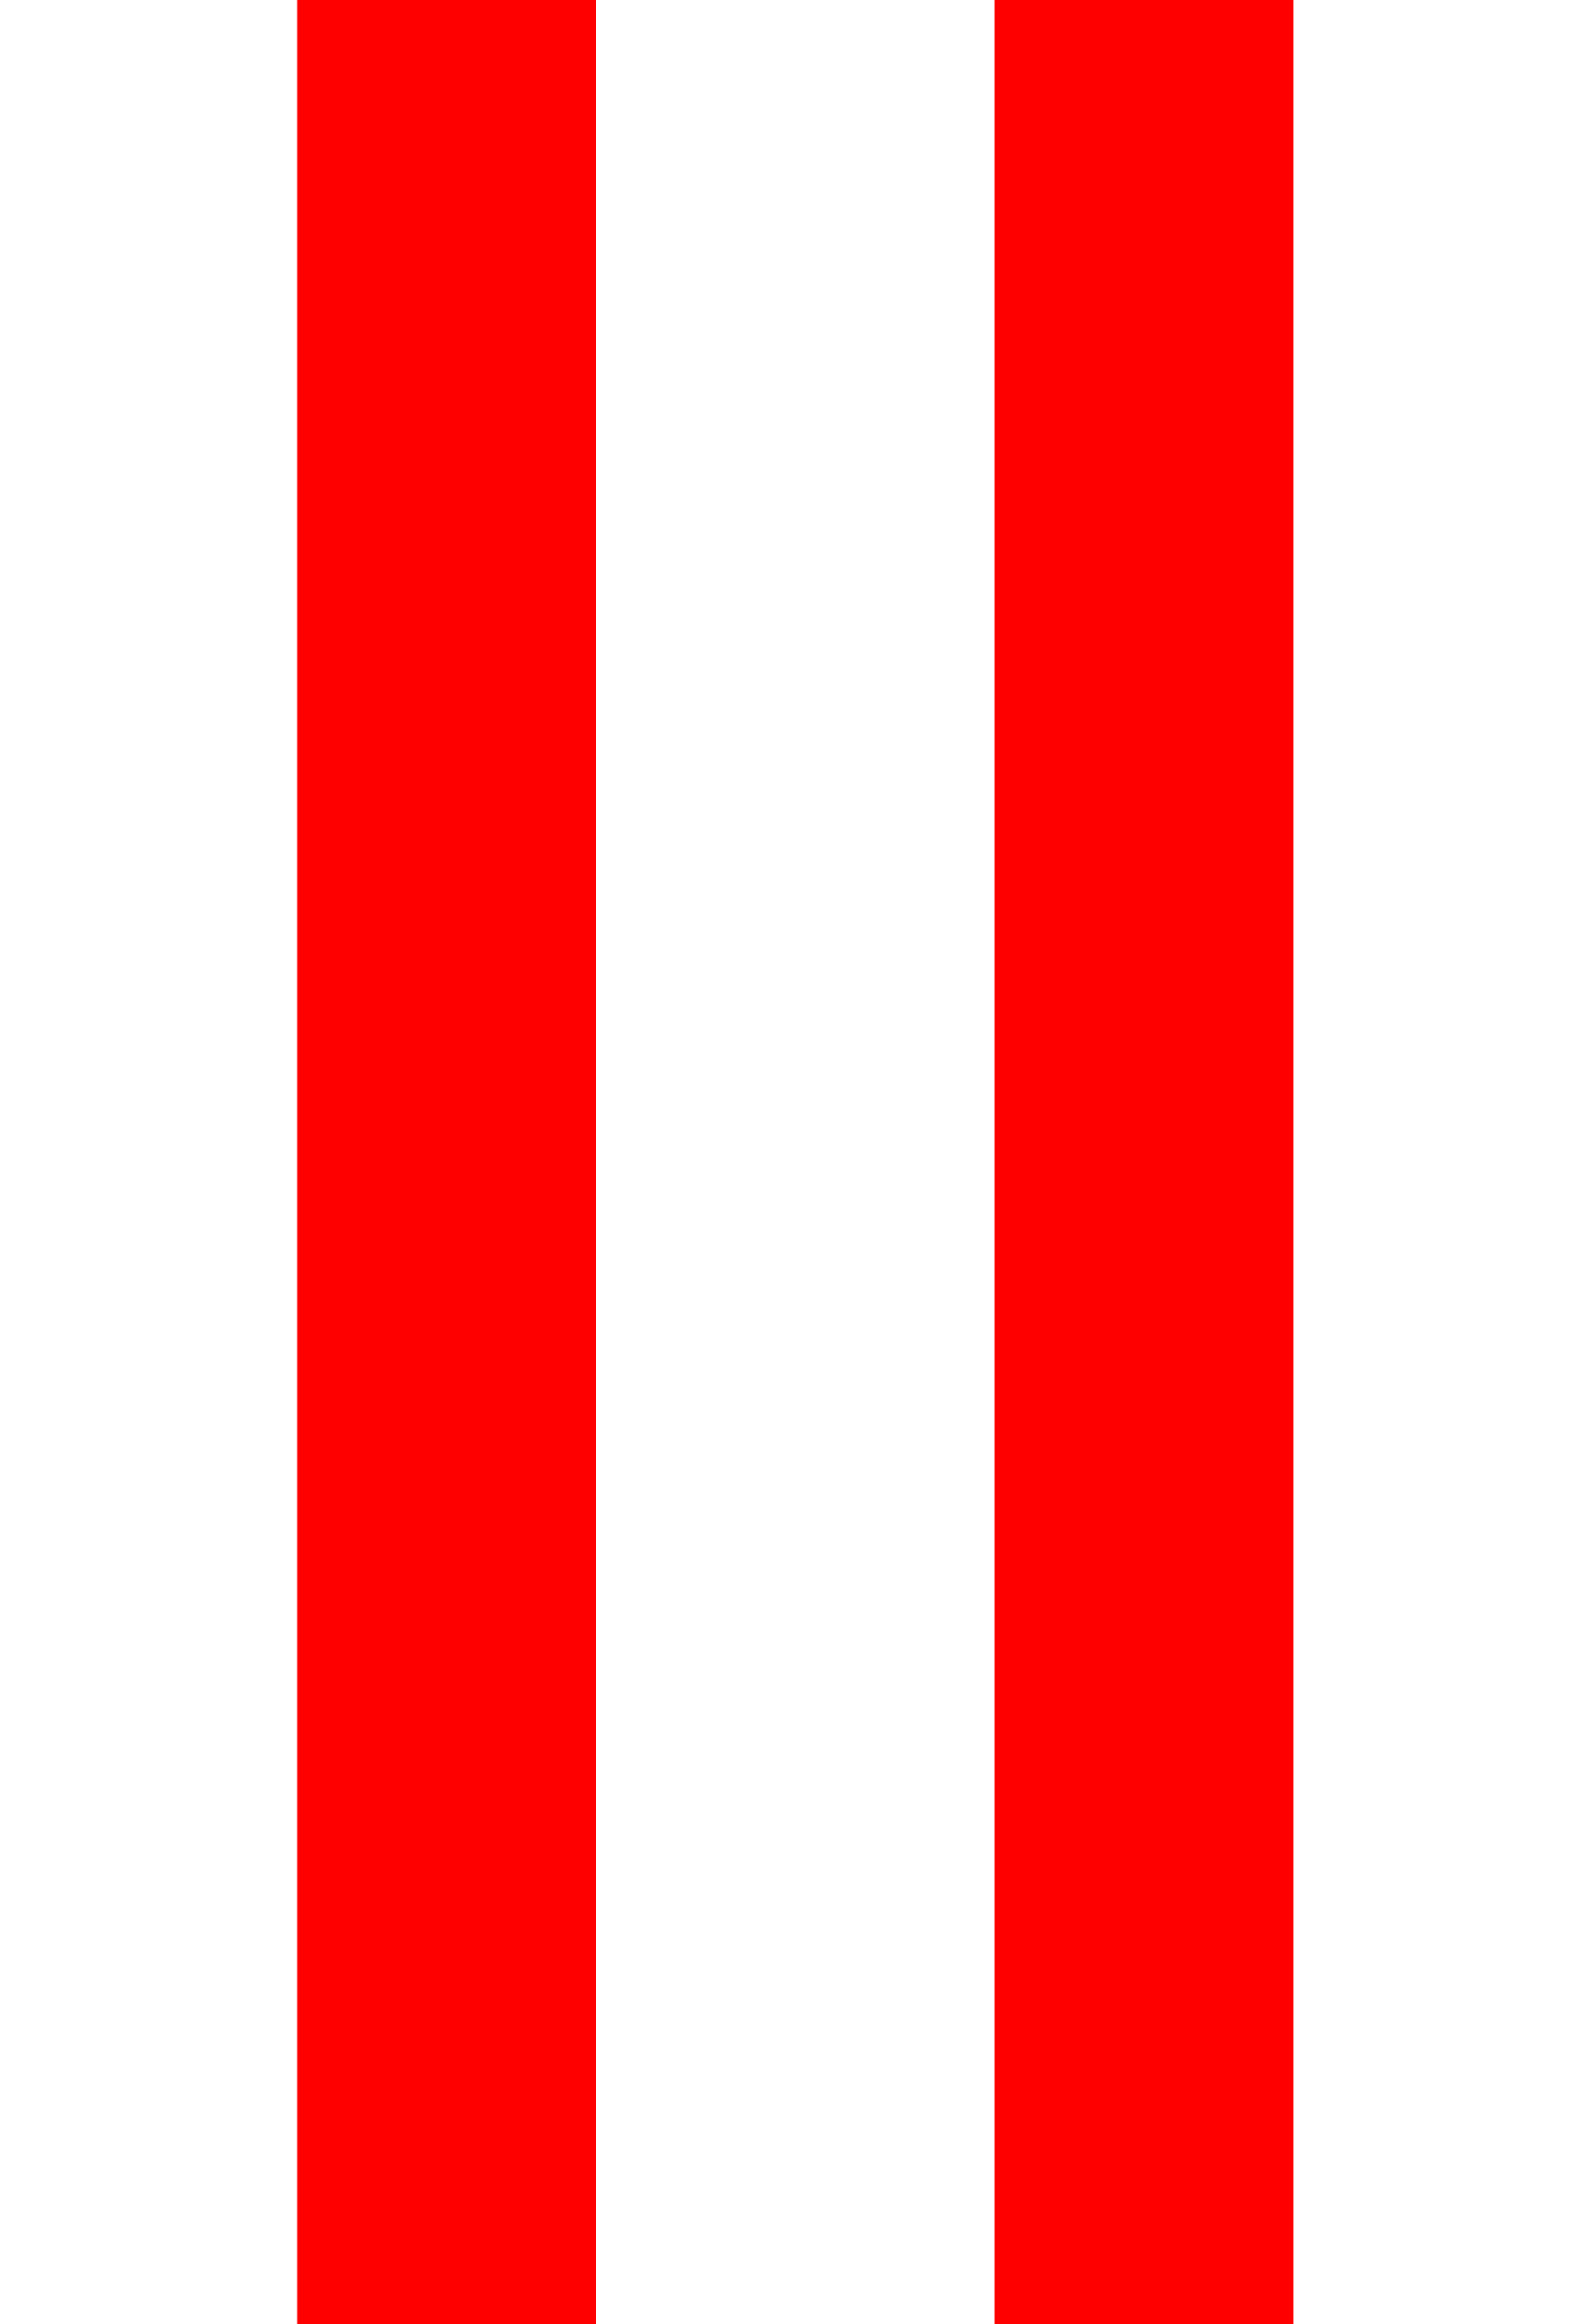
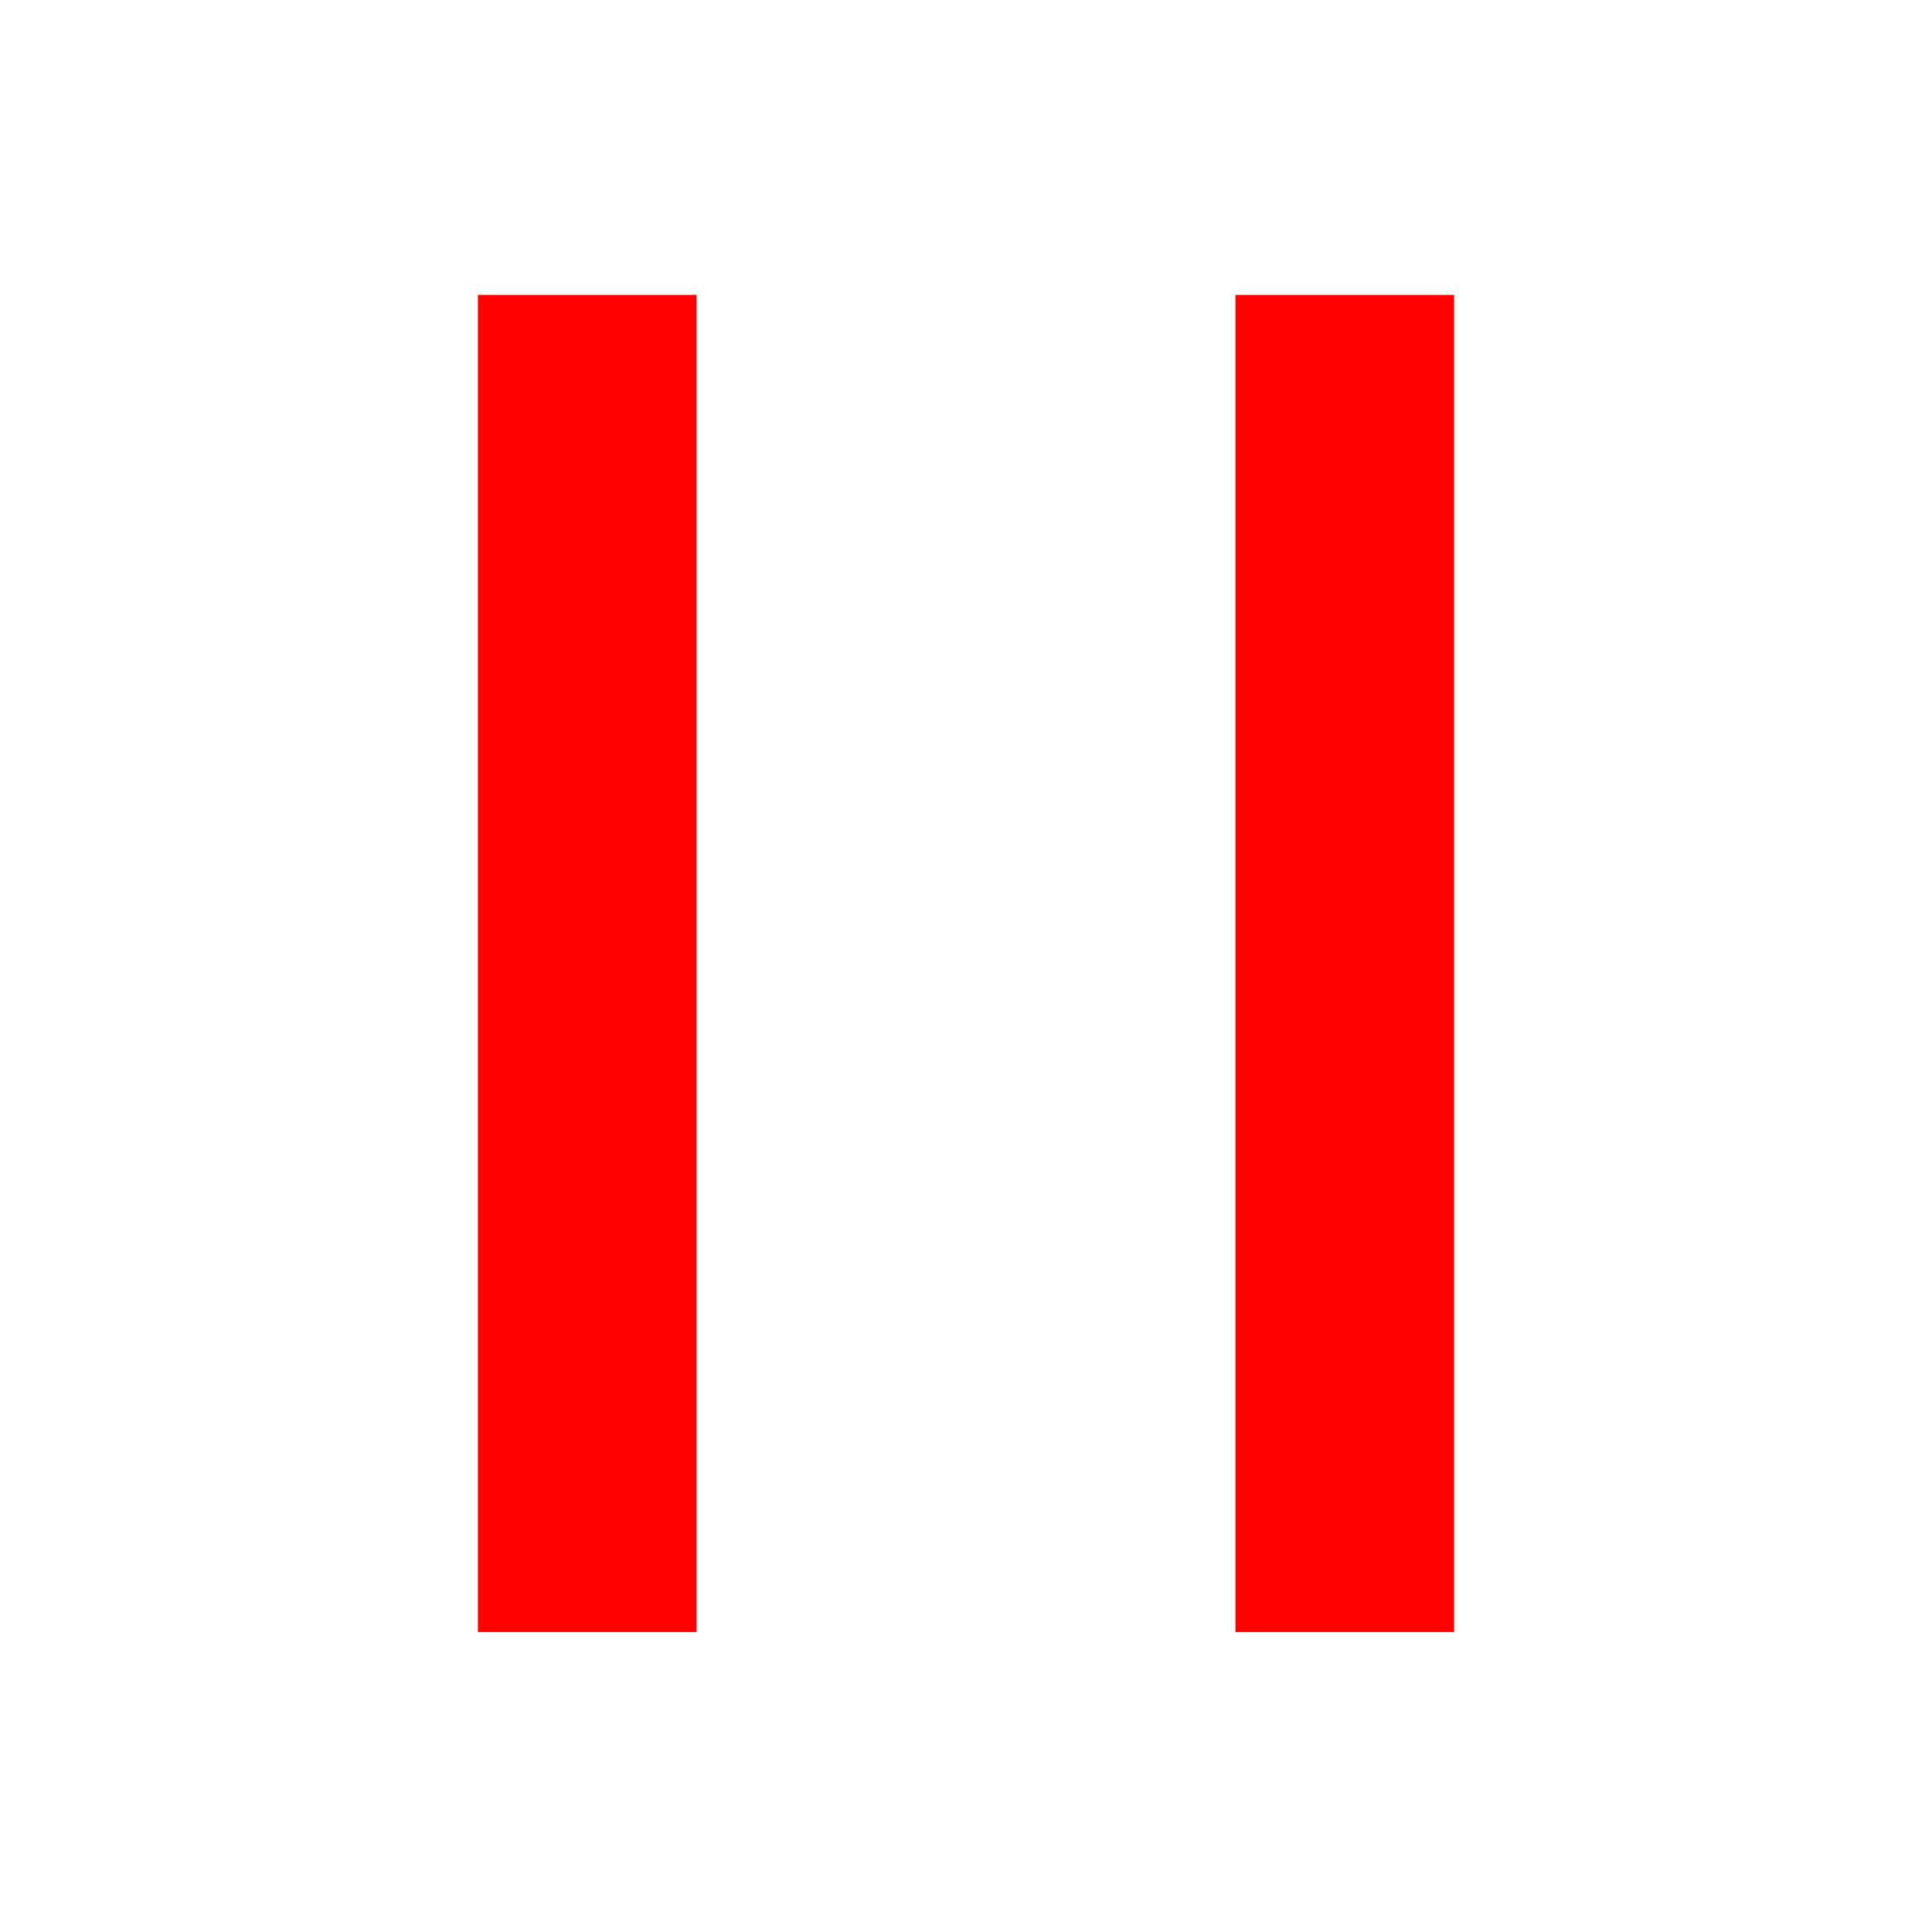
- <svg xmlns="http://www.w3.org/2000/svg" width="26" height="38" viewBox="0 0 15 35" fill="none">
-   <rect width="10" height="28" fill="black" fill-opacity="0" transform="scale(1.5)" />
-   <rect width="4.5" height="37.5" fill="#FF0000" />
-   <rect x="10.5" width="4.5" height="37.5" fill="#FF0000" />
+ <svg xmlns="http://www.w3.org/2000/svg" version="1.1" id="Слой_1" x="0px" y="0px" viewBox="0 0 38 38" style="enable-background:new 0 0 38 38;" xml:space="preserve">
+   <style type="text/css">
+ 	.st0{fill:#FF0000;}
+ </style>
+   <g>
+     <rect x="9.4" y="5.8" class="st0" width="4.3" height="26.3" />
+     <rect x="24.3" y="5.8" class="st0" width="4.3" height="26.3" />
+   </g>
</svg>
